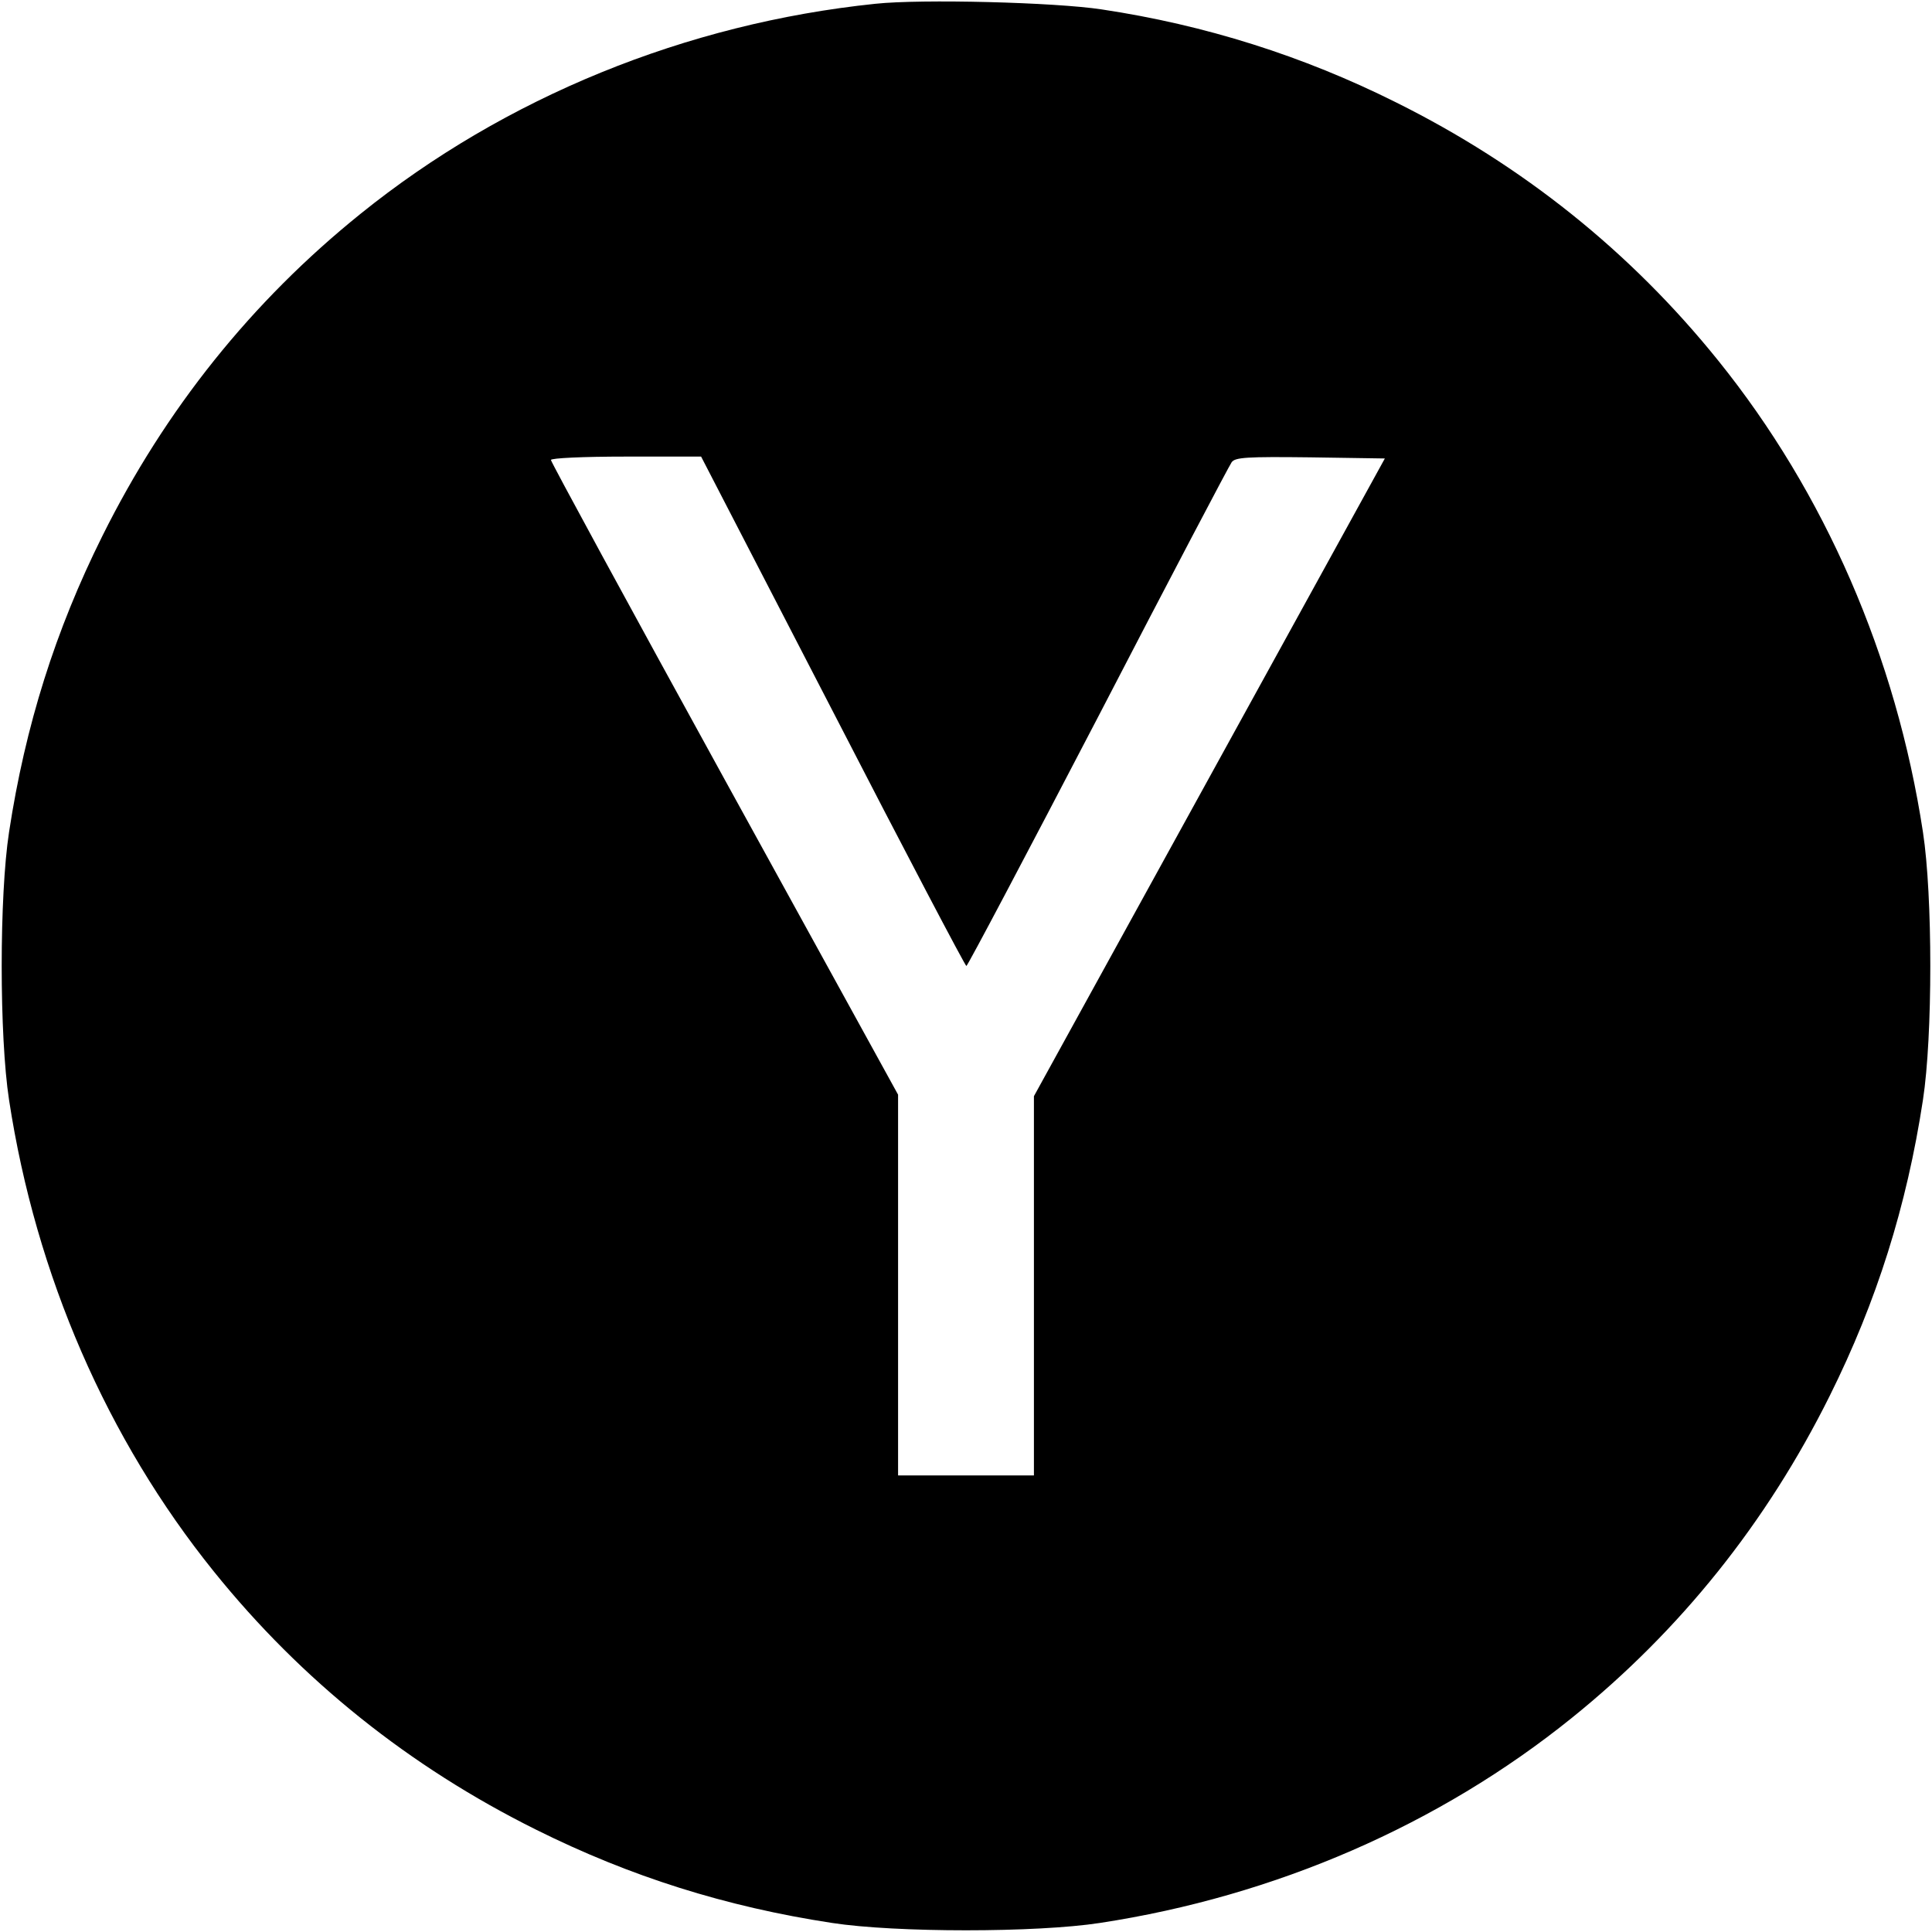
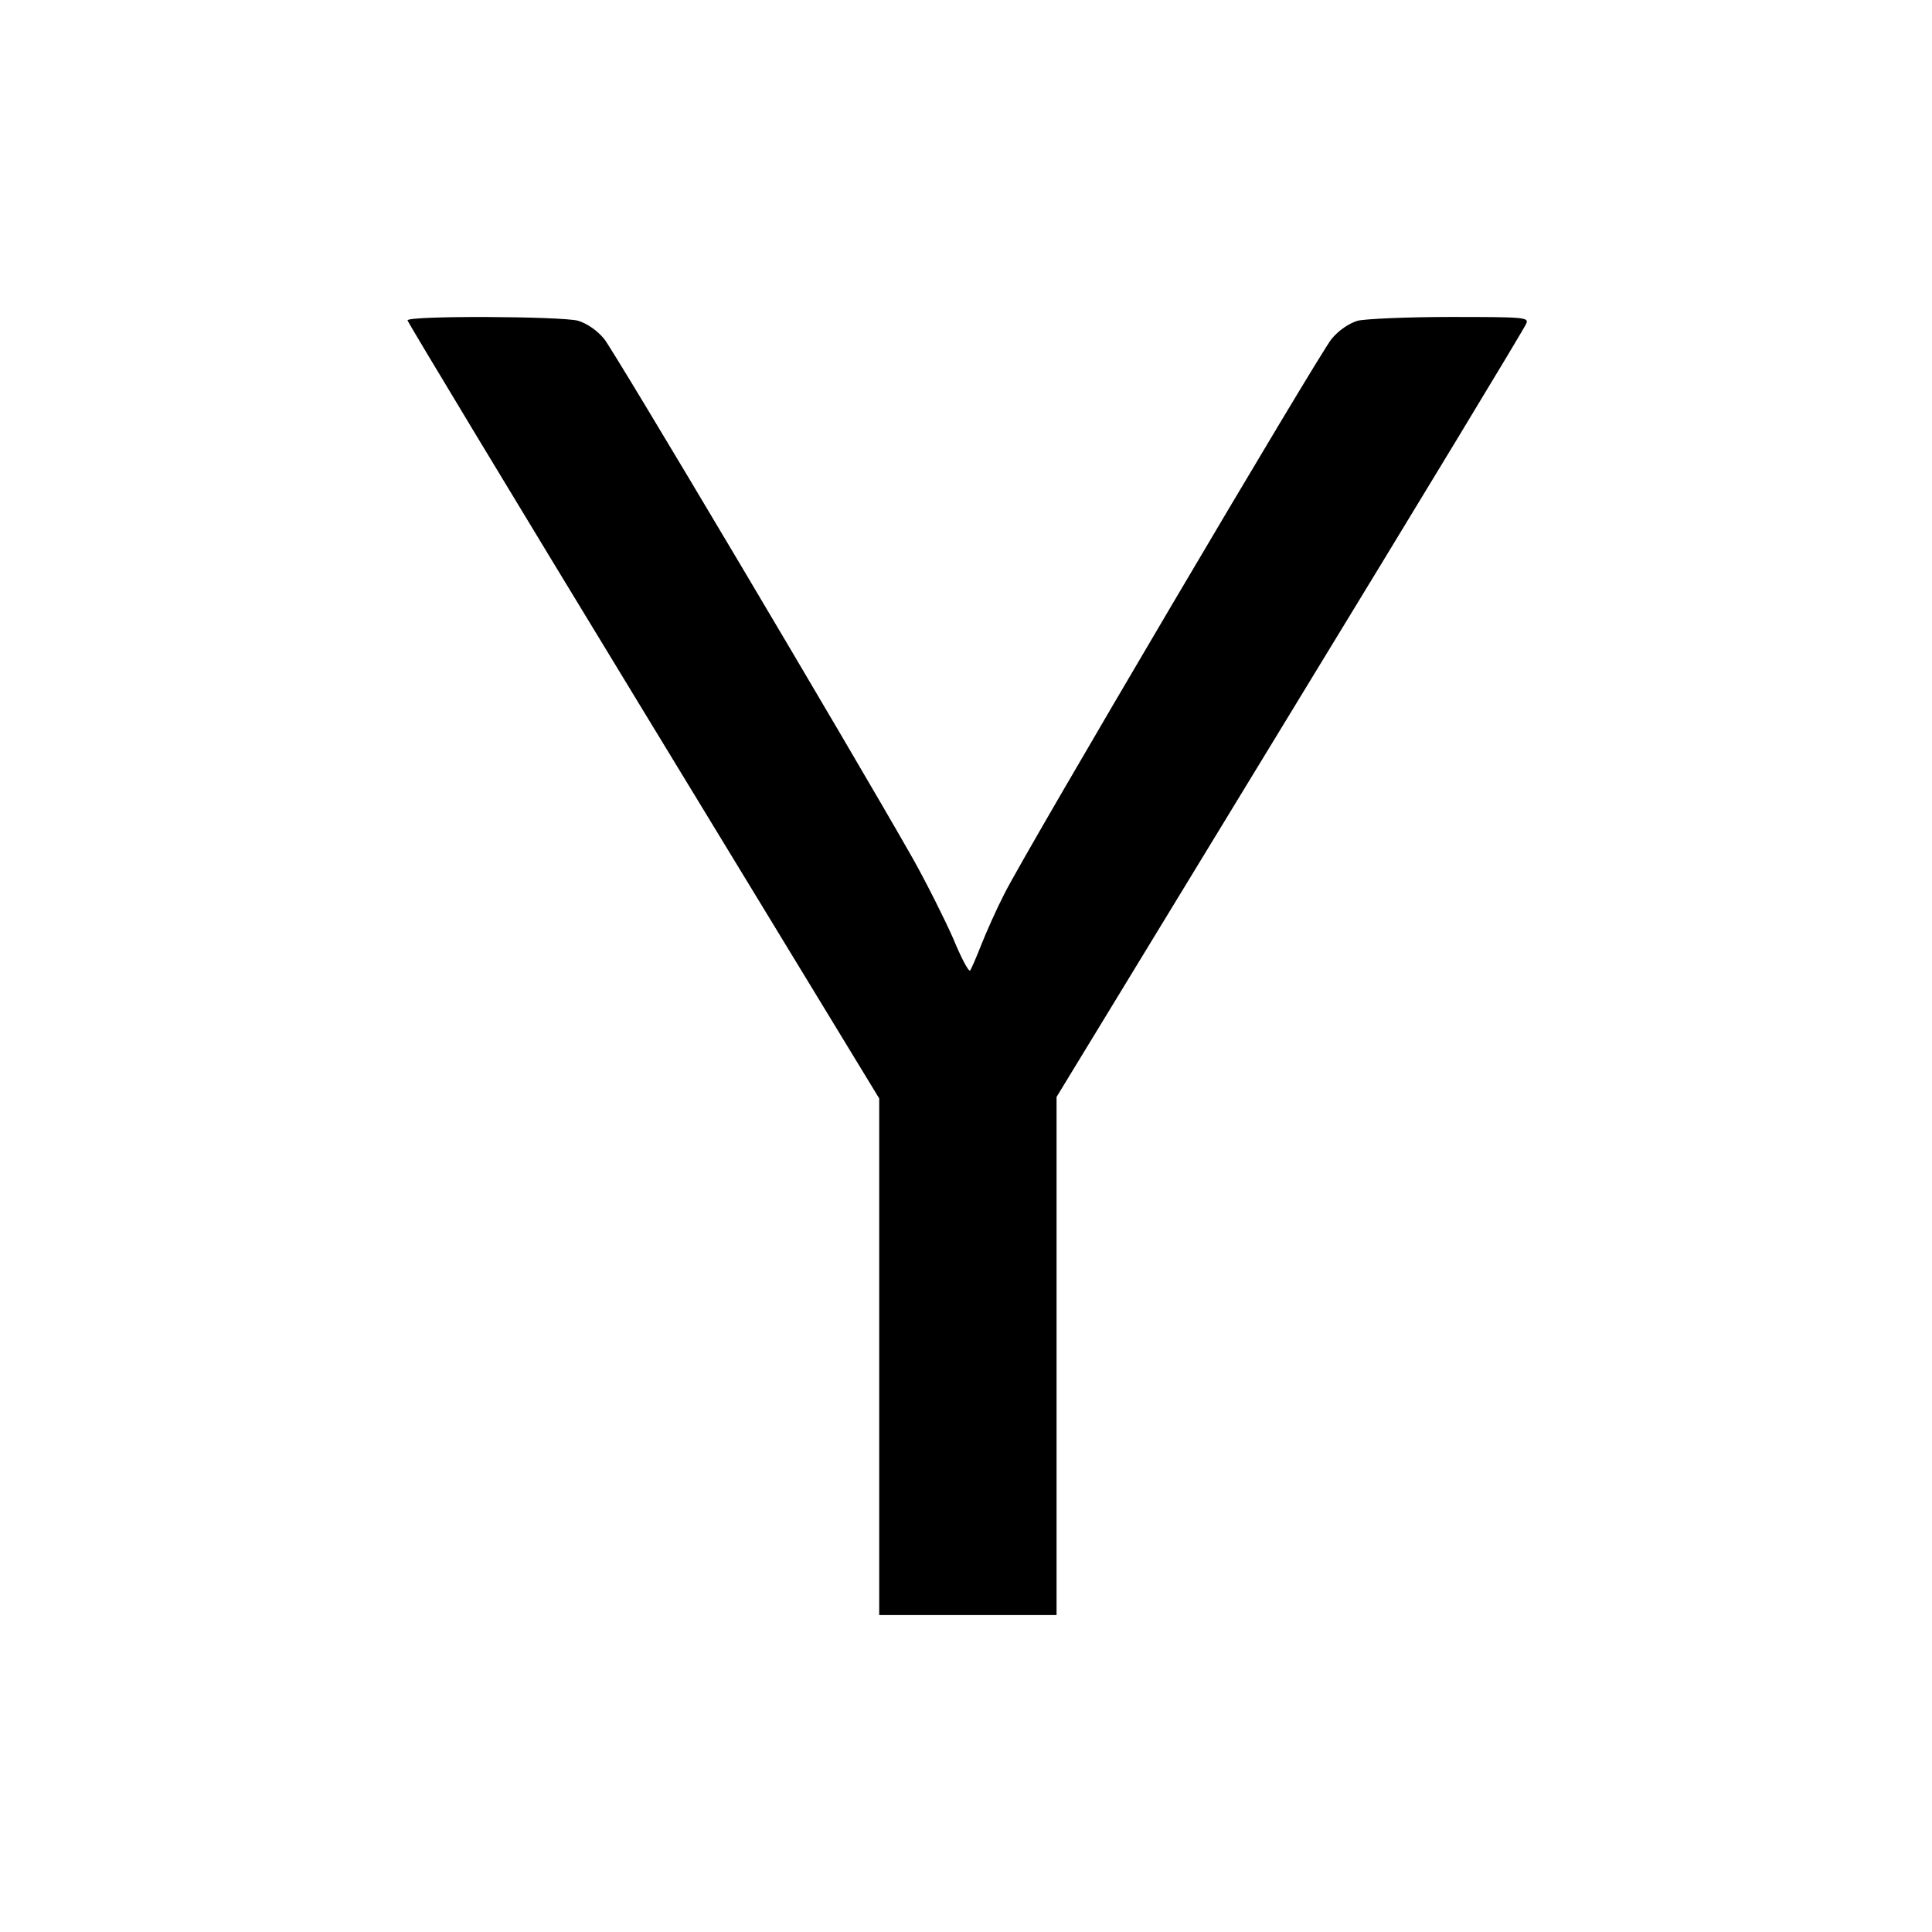
<svg xmlns="http://www.w3.org/2000/svg" version="1.0" width="512pt" height="512pt" viewBox="0 0 512 512" preserveAspectRatio="xMidYMid meet">
  <g transform="translate(0,512) scale(0.1,-0.1)" fill="#000000" stroke="none">
-     <path d="M2320 5110 c-502 -52 -982 -248 -1365 -557 -288 -232 -517 -518 -684 -854 -124 -249 -204 -502 -247 -784 -26 -169 -26 -541 0 -710 71 -465 260 -899 543 -1250 232 -288 518 -517 854 -684 249 -124 502 -204 784 -247 169 -26 541 -26 710 0 465 71 899 260 1250 543 288 232 517 518 684 854 124 249 204 502 247 784 26 169 26 541 0 710 -71 465 -260 899 -543 1250 -232 288 -518 517 -854 684 -246 123 -506 205 -779 246 -124 19 -478 28 -600 15z m-113 -1875 c191 -371 351 -675 354 -675 3 0 160 297 349 660 188 363 348 667 354 675 9 13 40 15 208 13 l198 -3 -465 -845 -465 -845 0 -502 0 -503 -180 0 -180 0 0 505 0 504 -460 836 c-253 460 -460 841 -460 846 0 5 85 9 199 9 l199 0 349 -675z" />
+     <path d="M1080 4271 c0 -4 281 -470 625 -1035 l625 -1027 0 -685 0 -684 235 0 235 0 0 686 0 687 619 1016 c341 559 623 1024 626 1034 7 16 -7 17 -201 17 -115 0 -226 -5 -246 -10 -23 -7 -50 -25 -69 -48 -34 -41 -809 -1354 -868 -1472 -21 -41 -48 -102 -61 -135 -13 -33 -26 -63 -29 -67 -4 -4 -24 34 -45 85 -22 50 -70 146 -107 212 -171 301 -791 1344 -818 1377 -19 23 -46 41 -69 48 -44 12 -452 14 -452 1z" />
  </g>
</svg>
